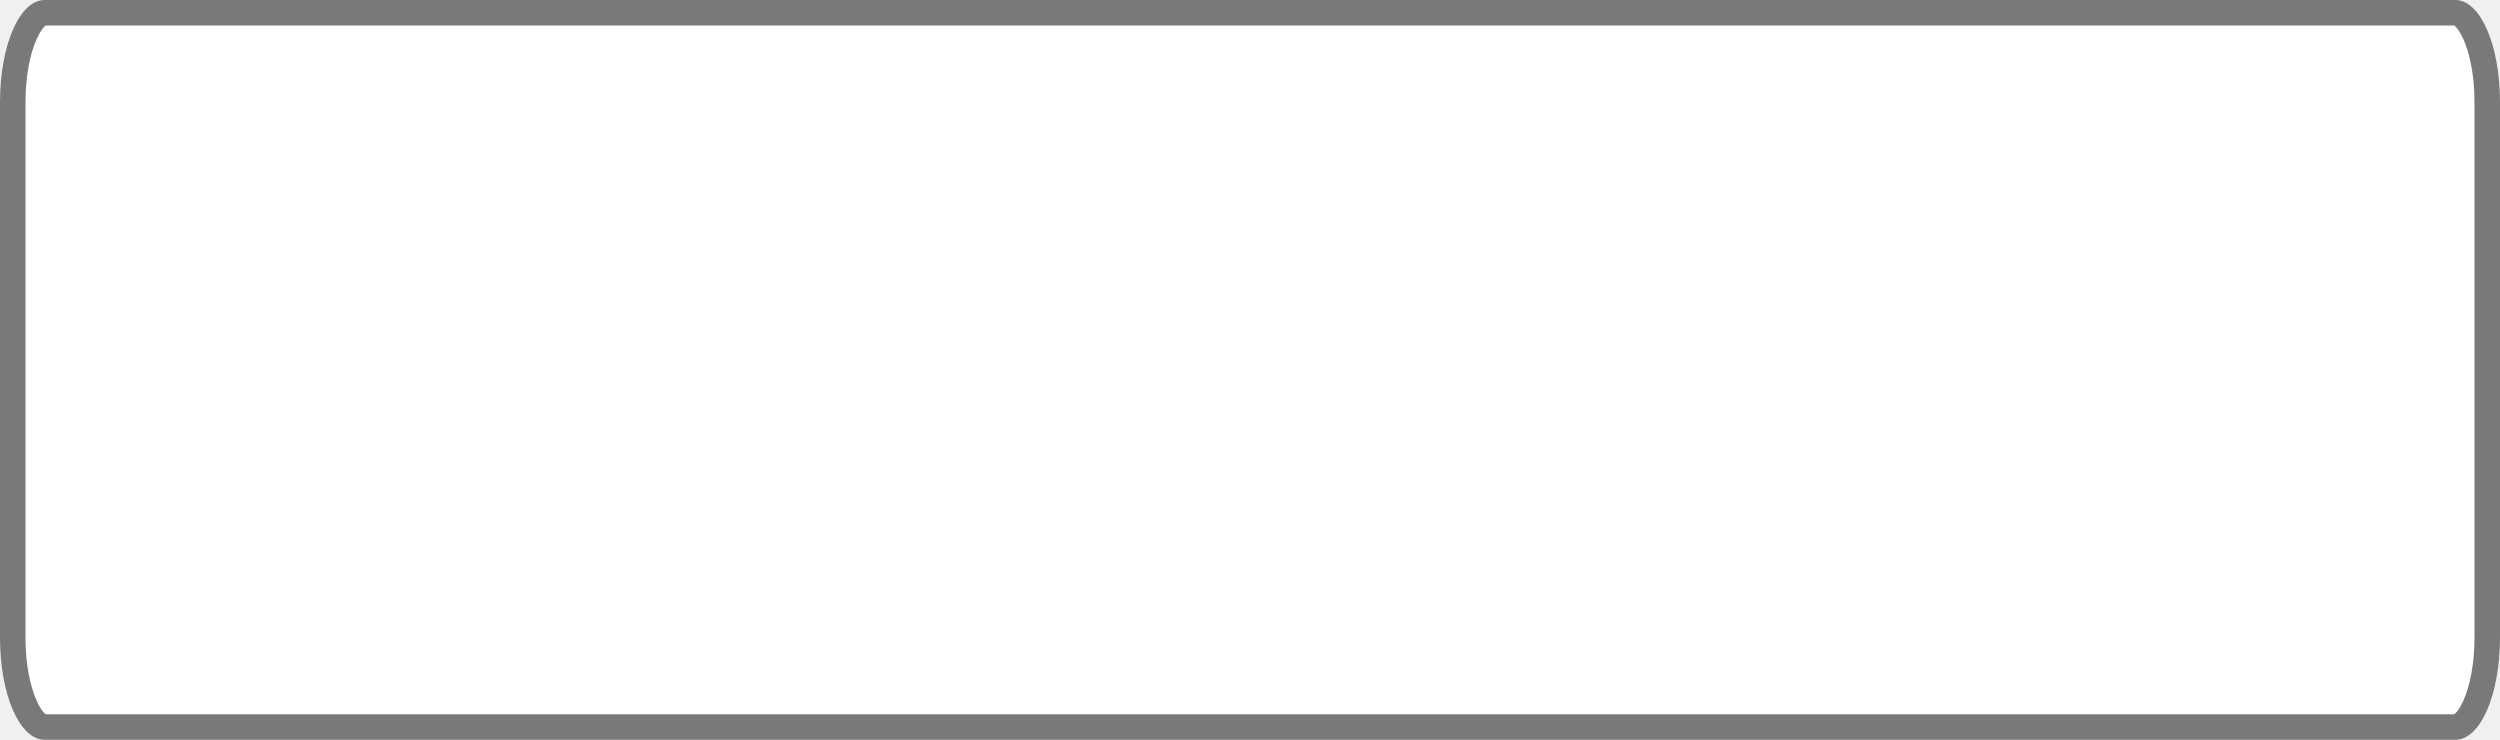
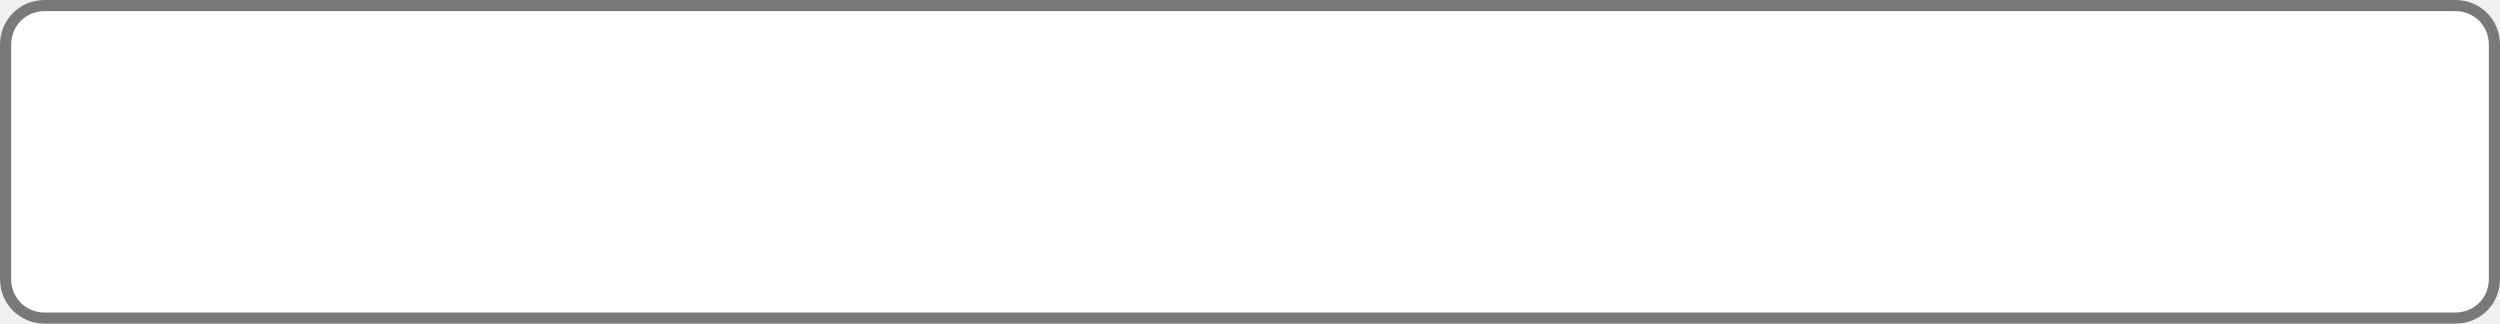
- <svg xmlns="http://www.w3.org/2000/svg" version="1.1" width="98px" height="29px">
+ <svg xmlns="http://www.w3.org/2000/svg" version="1.1" width="224px" height="29px">
  <defs>
-     <mask fill="white" id="clip845">
-       <path d="M 0 25  L 0 4  C 0 1.76  0.77 0  1.75 0  L 96.25 0  C 97.23 0  98 1.76  98 4  L 98 25  C 98 27.24  97.23 29  96.25 29  L 1.75 29  C 0.77 29  0 27.24  0 25  Z " fill-rule="evenodd" />
+     <mask fill="white" id="clip1153">
+       <path d="M 0 25  L 0 4  C 0 1.76  1.76 0  4 0  L 220 0  C 222.24 0  224 1.76  224 4  L 224 25  C 224 27.24  222.24 29  220 29  L 4 29  C 1.76 29  0 27.24  0 25  Z " fill-rule="evenodd" />
    </mask>
  </defs>
-   <g transform="matrix(1 0 0 1 -1493 -1133 )">
-     <path d="M 0 25  L 0 4  C 0 1.76  0.77 0  1.75 0  L 96.25 0  C 97.23 0  98 1.76  98 4  L 98 25  C 98 27.24  97.23 29  96.25 29  L 1.75 29  C 0.77 29  0 27.24  0 25  Z " fill-rule="nonzero" fill="#ffffff" stroke="none" transform="matrix(1 0 0 1 1493 1133 )" />
-     <path d="M 0 25  L 0 4  C 0 1.76  0.77 0  1.75 0  L 96.25 0  C 97.23 0  98 1.76  98 4  L 98 25  C 98 27.24  97.23 29  96.25 29  L 1.75 29  C 0.77 29  0 27.24  0 25  Z " stroke-width="2" stroke="#797979" fill="none" transform="matrix(1 0 0 1 1493 1133 )" mask="url(#clip845)" />
+   <g transform="matrix(1 0 0 1 -831 -945 )">
+     <path d="M 0 25  L 0 4  C 0 1.76  1.76 0  4 0  L 220 0  C 222.24 0  224 1.76  224 4  L 224 25  C 224 27.24  222.24 29  220 29  L 4 29  C 1.76 29  0 27.24  0 25  Z " fill-rule="nonzero" fill="#ffffff" stroke="none" transform="matrix(1 0 0 1 831 945 )" />
+     <path d="M 0 25  L 0 4  C 0 1.76  1.76 0  4 0  L 220 0  C 222.24 0  224 1.76  224 4  L 224 25  C 224 27.24  222.24 29  220 29  L 4 29  C 1.76 29  0 27.24  0 25  Z " stroke-width="2" stroke="#797979" fill="none" transform="matrix(1 0 0 1 831 945 )" mask="url(#clip1153)" />
  </g>
</svg>
